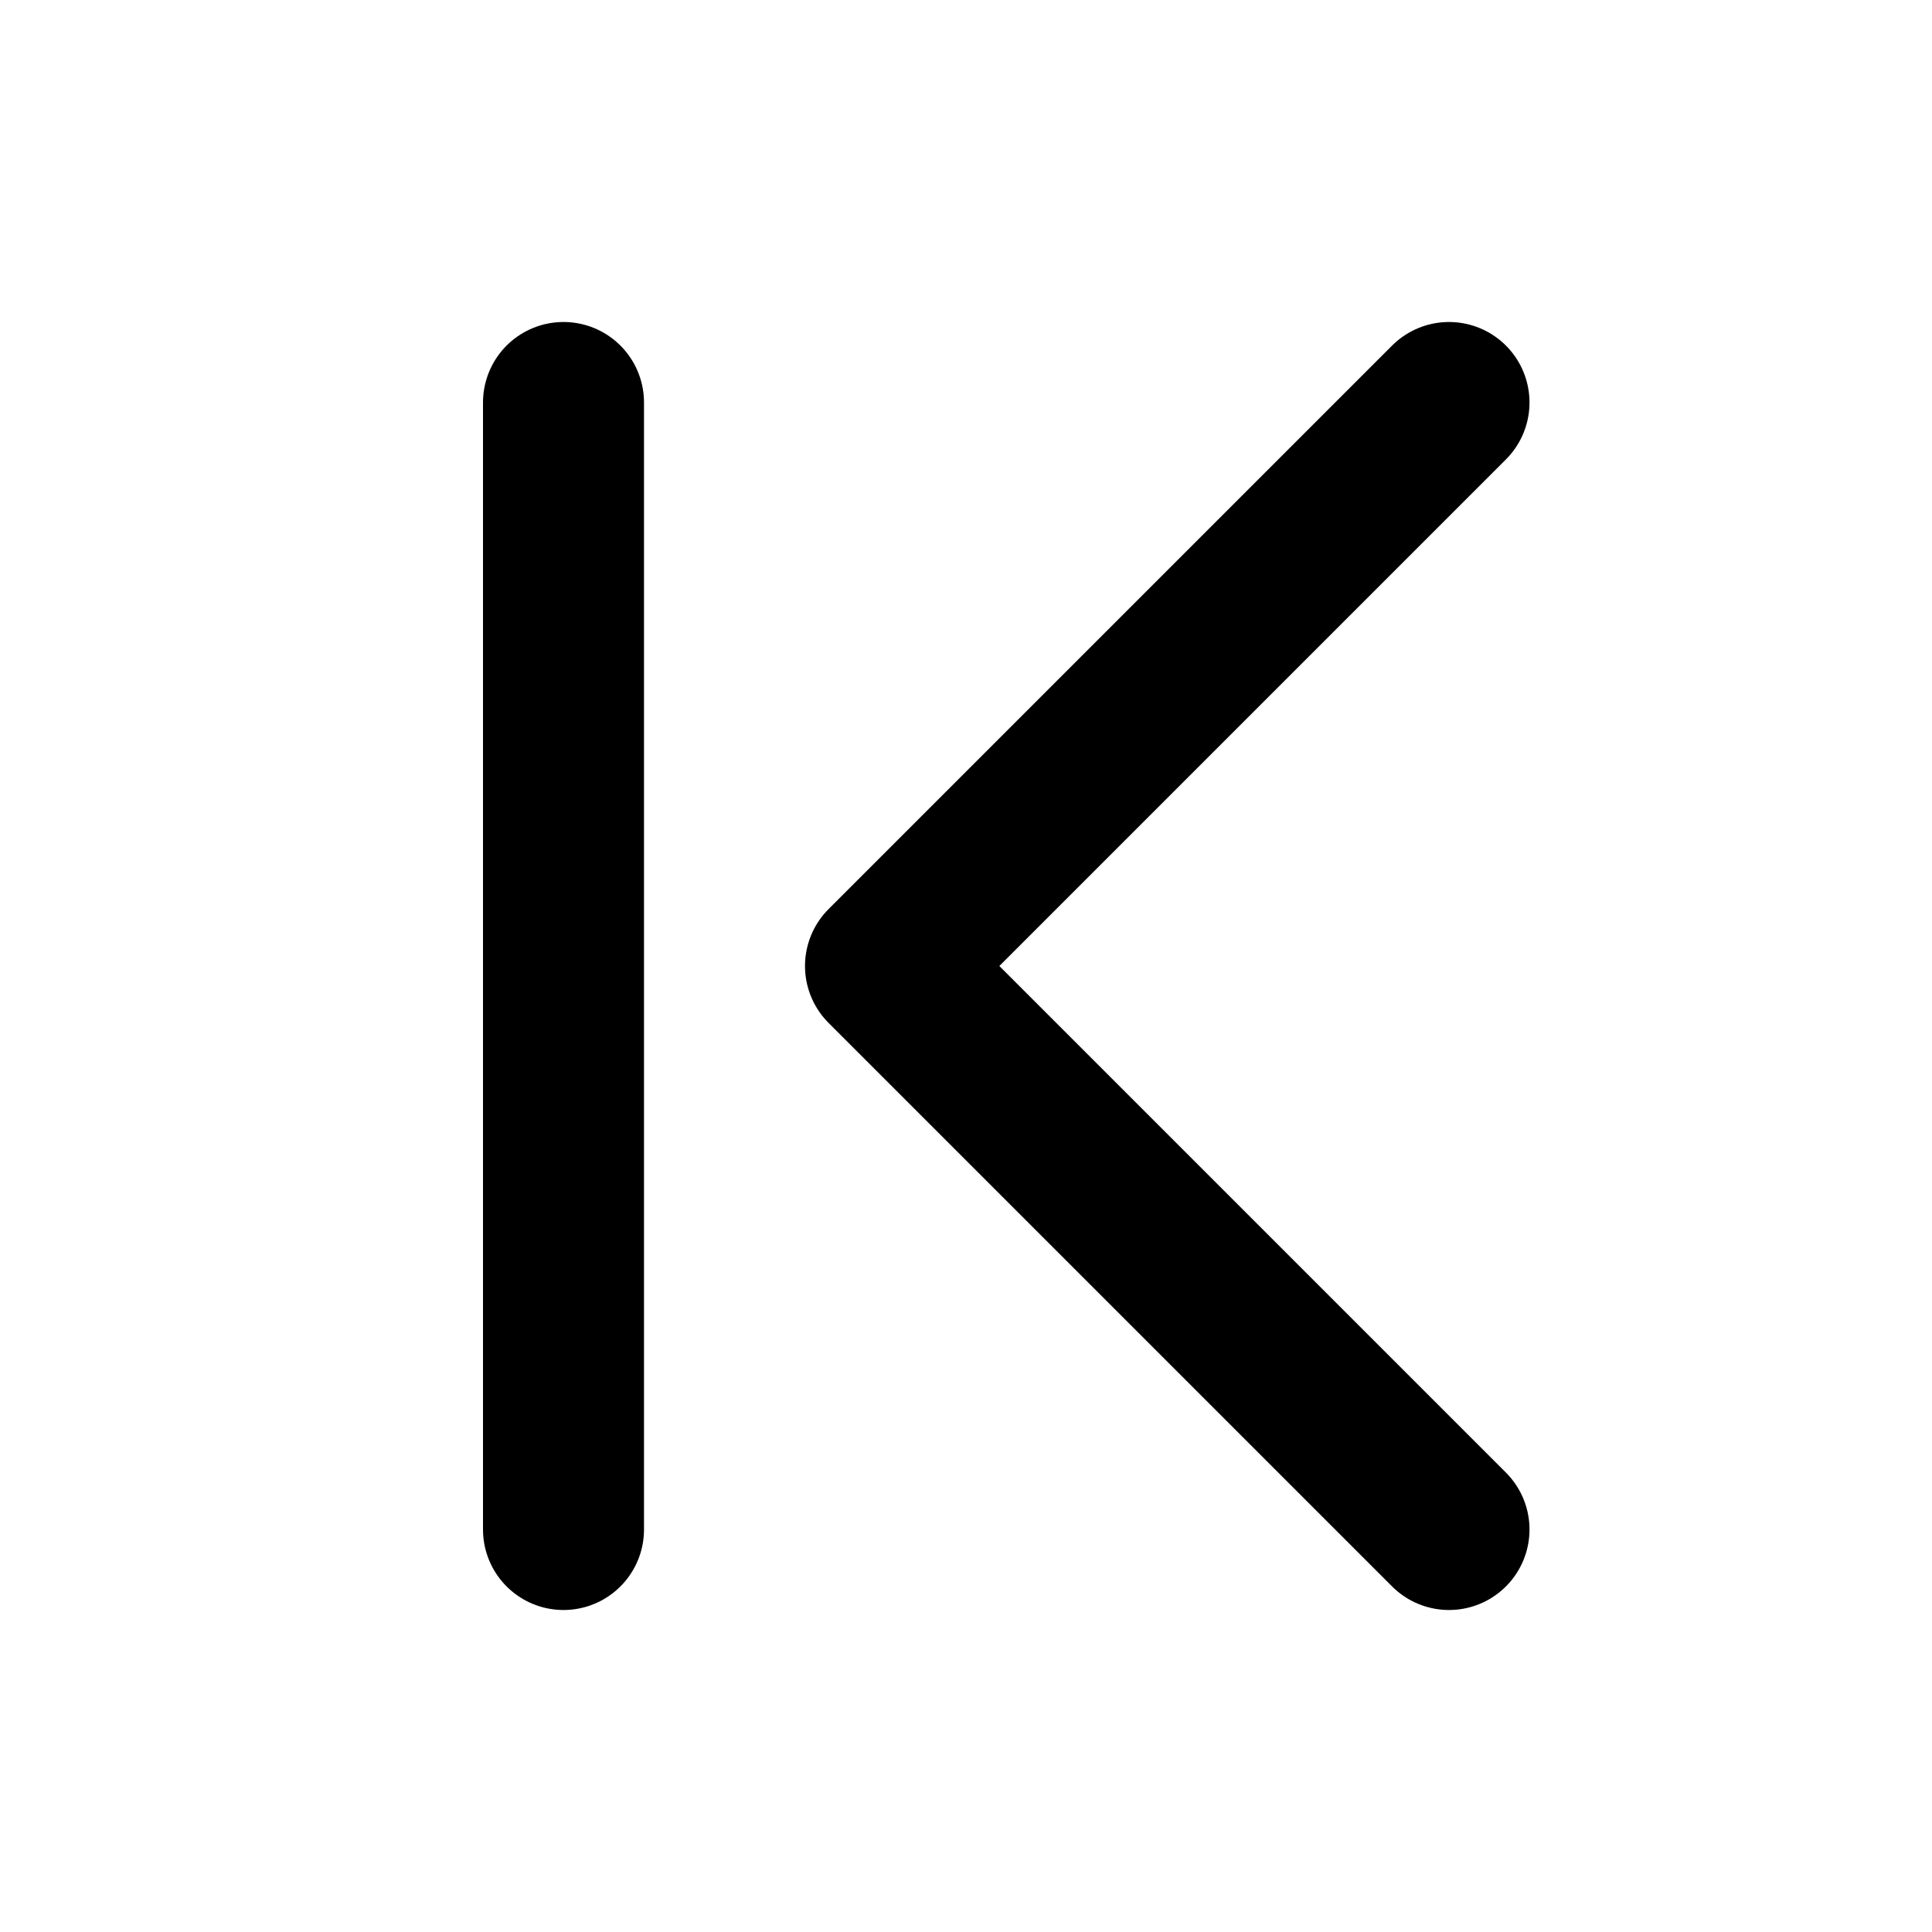
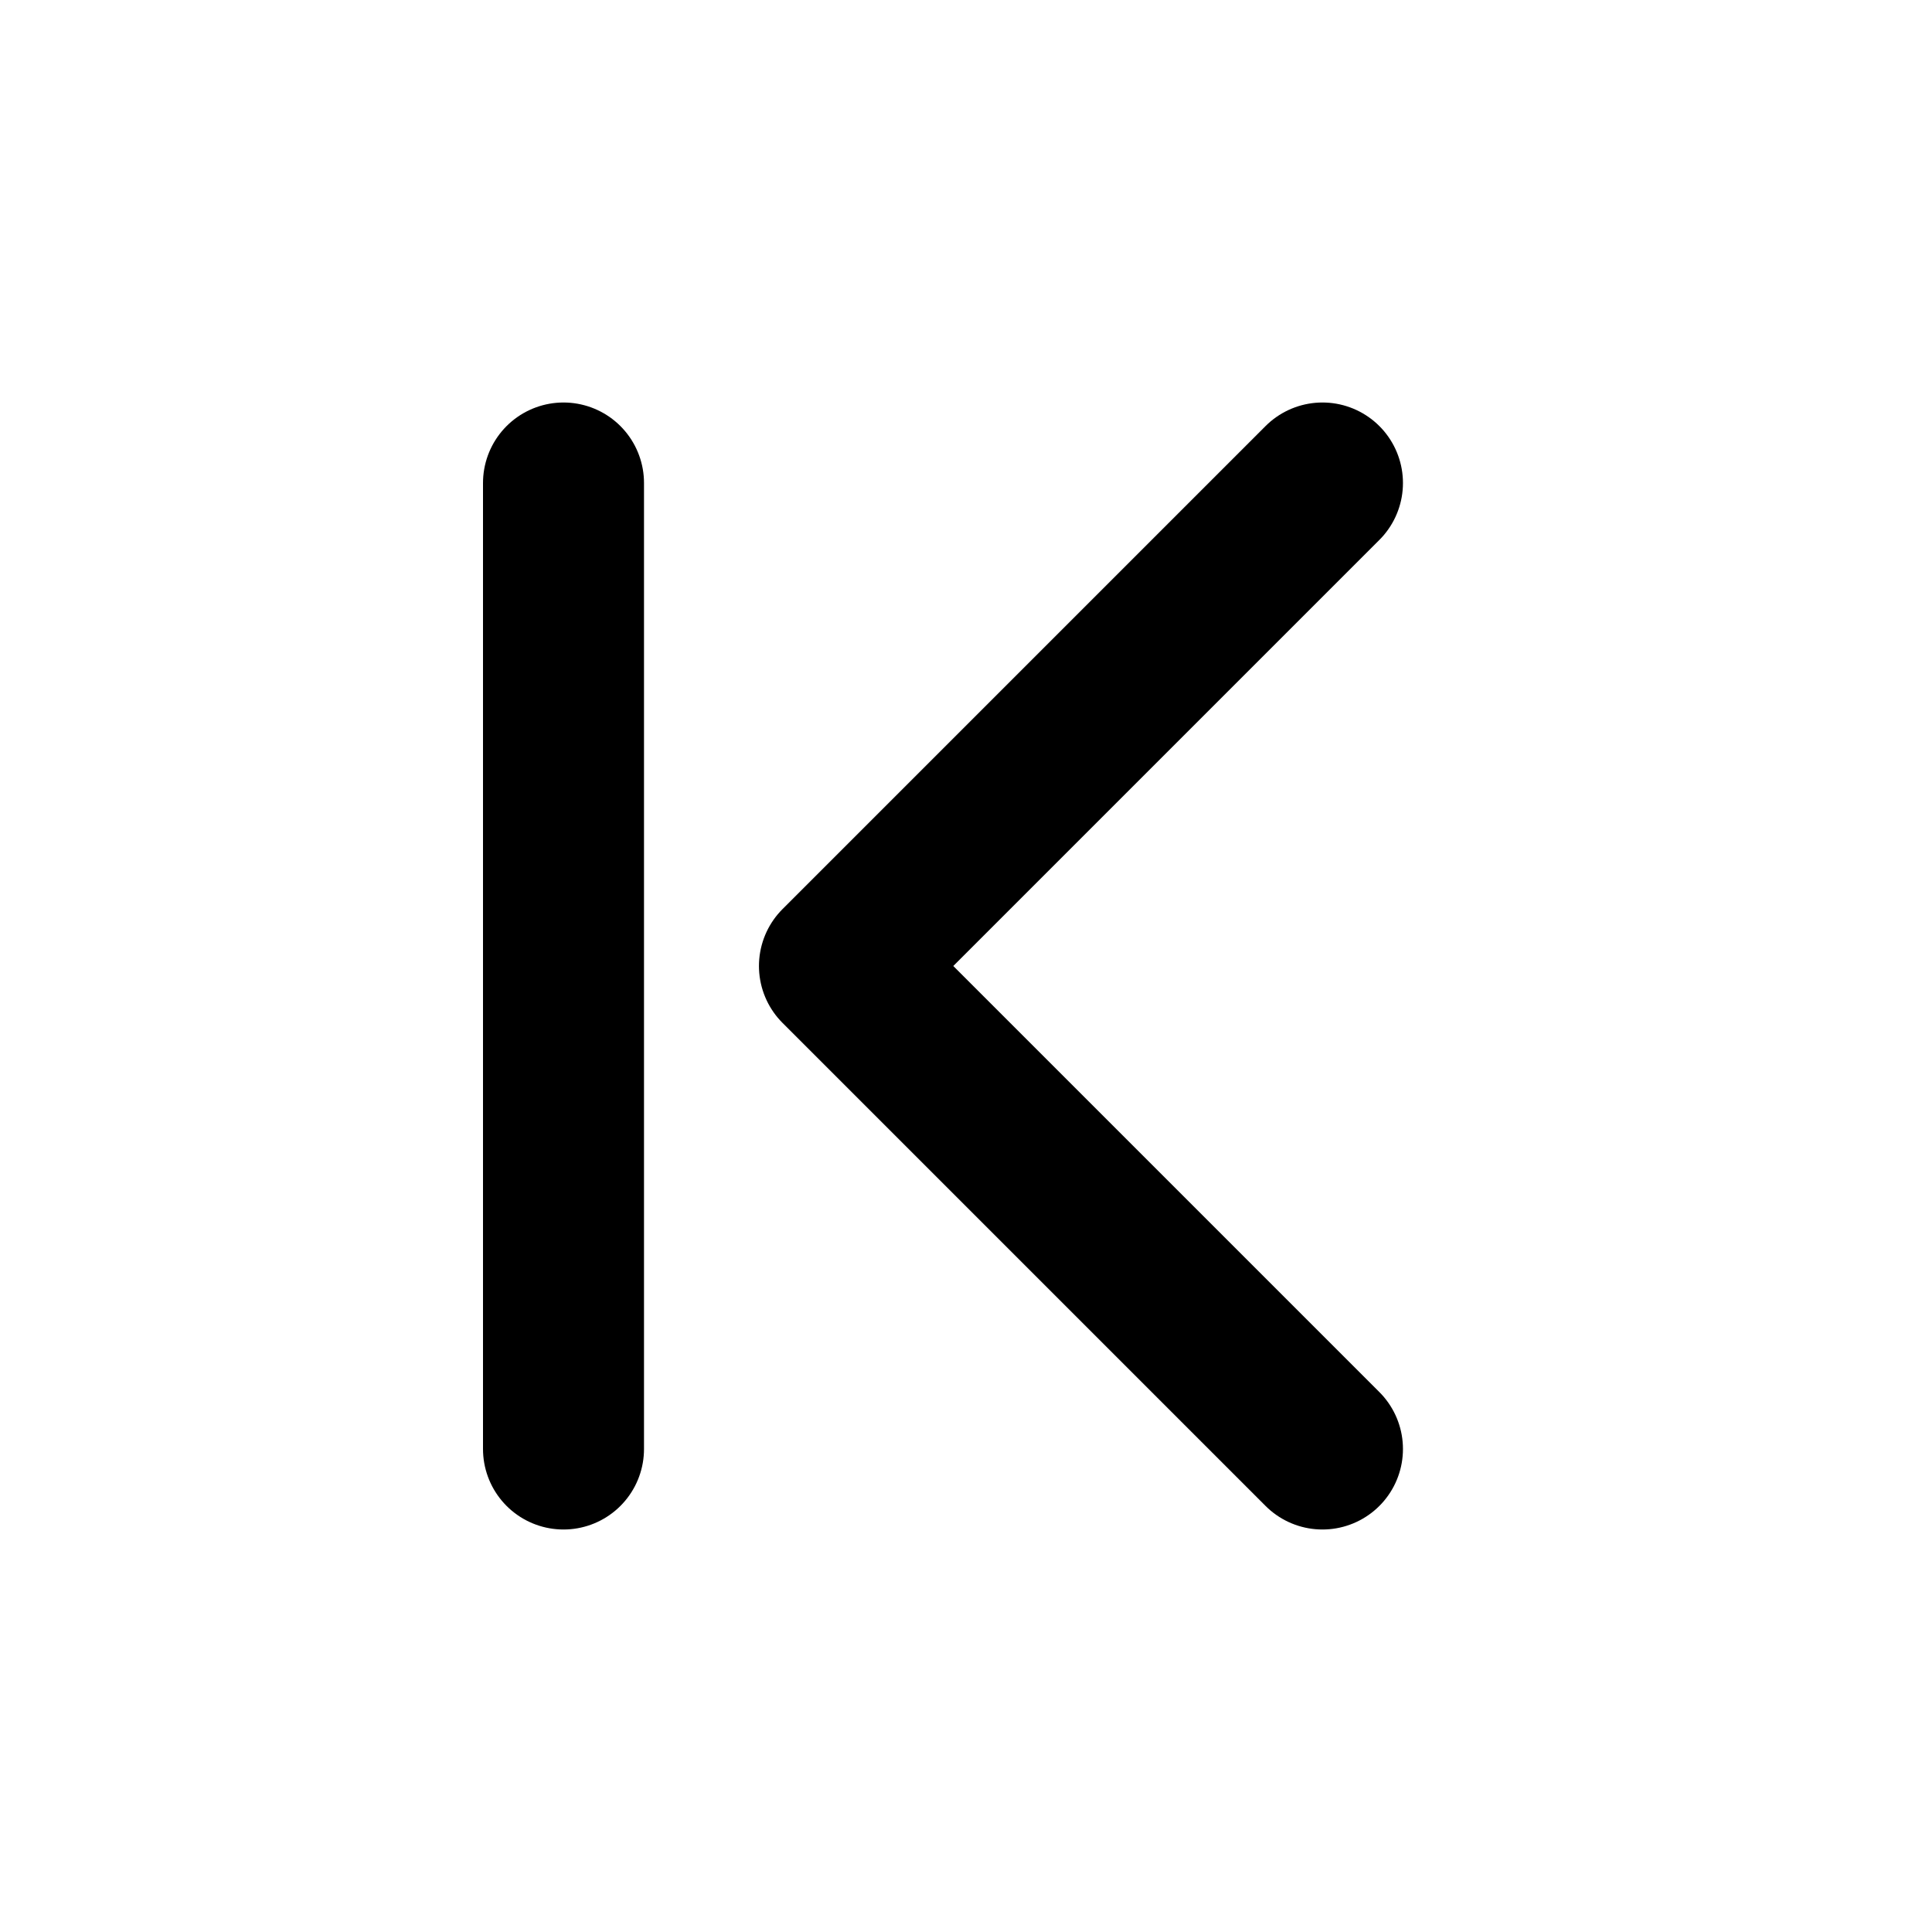
<svg xmlns="http://www.w3.org/2000/svg" width="24" height="24" viewBox="0 0 24 24" fill="none">
-   <path d="M18 5L11 12L18 19" stroke-width="2" stroke-linecap="round" stroke-linejoin="round" stroke="black" />
-   <path d="M7 5V19" stroke-width="2" stroke-linecap="round" stroke-linejoin="round" stroke="black" />
+   <path d="M16.428 6L10.428 12L16.428 18" stroke-width="2" stroke-linecap="round" stroke-linejoin="round" stroke="black" />
+   <path d="M7 6V18" stroke-width="2" stroke-linecap="round" stroke-linejoin="round" stroke="black" />
</svg>
